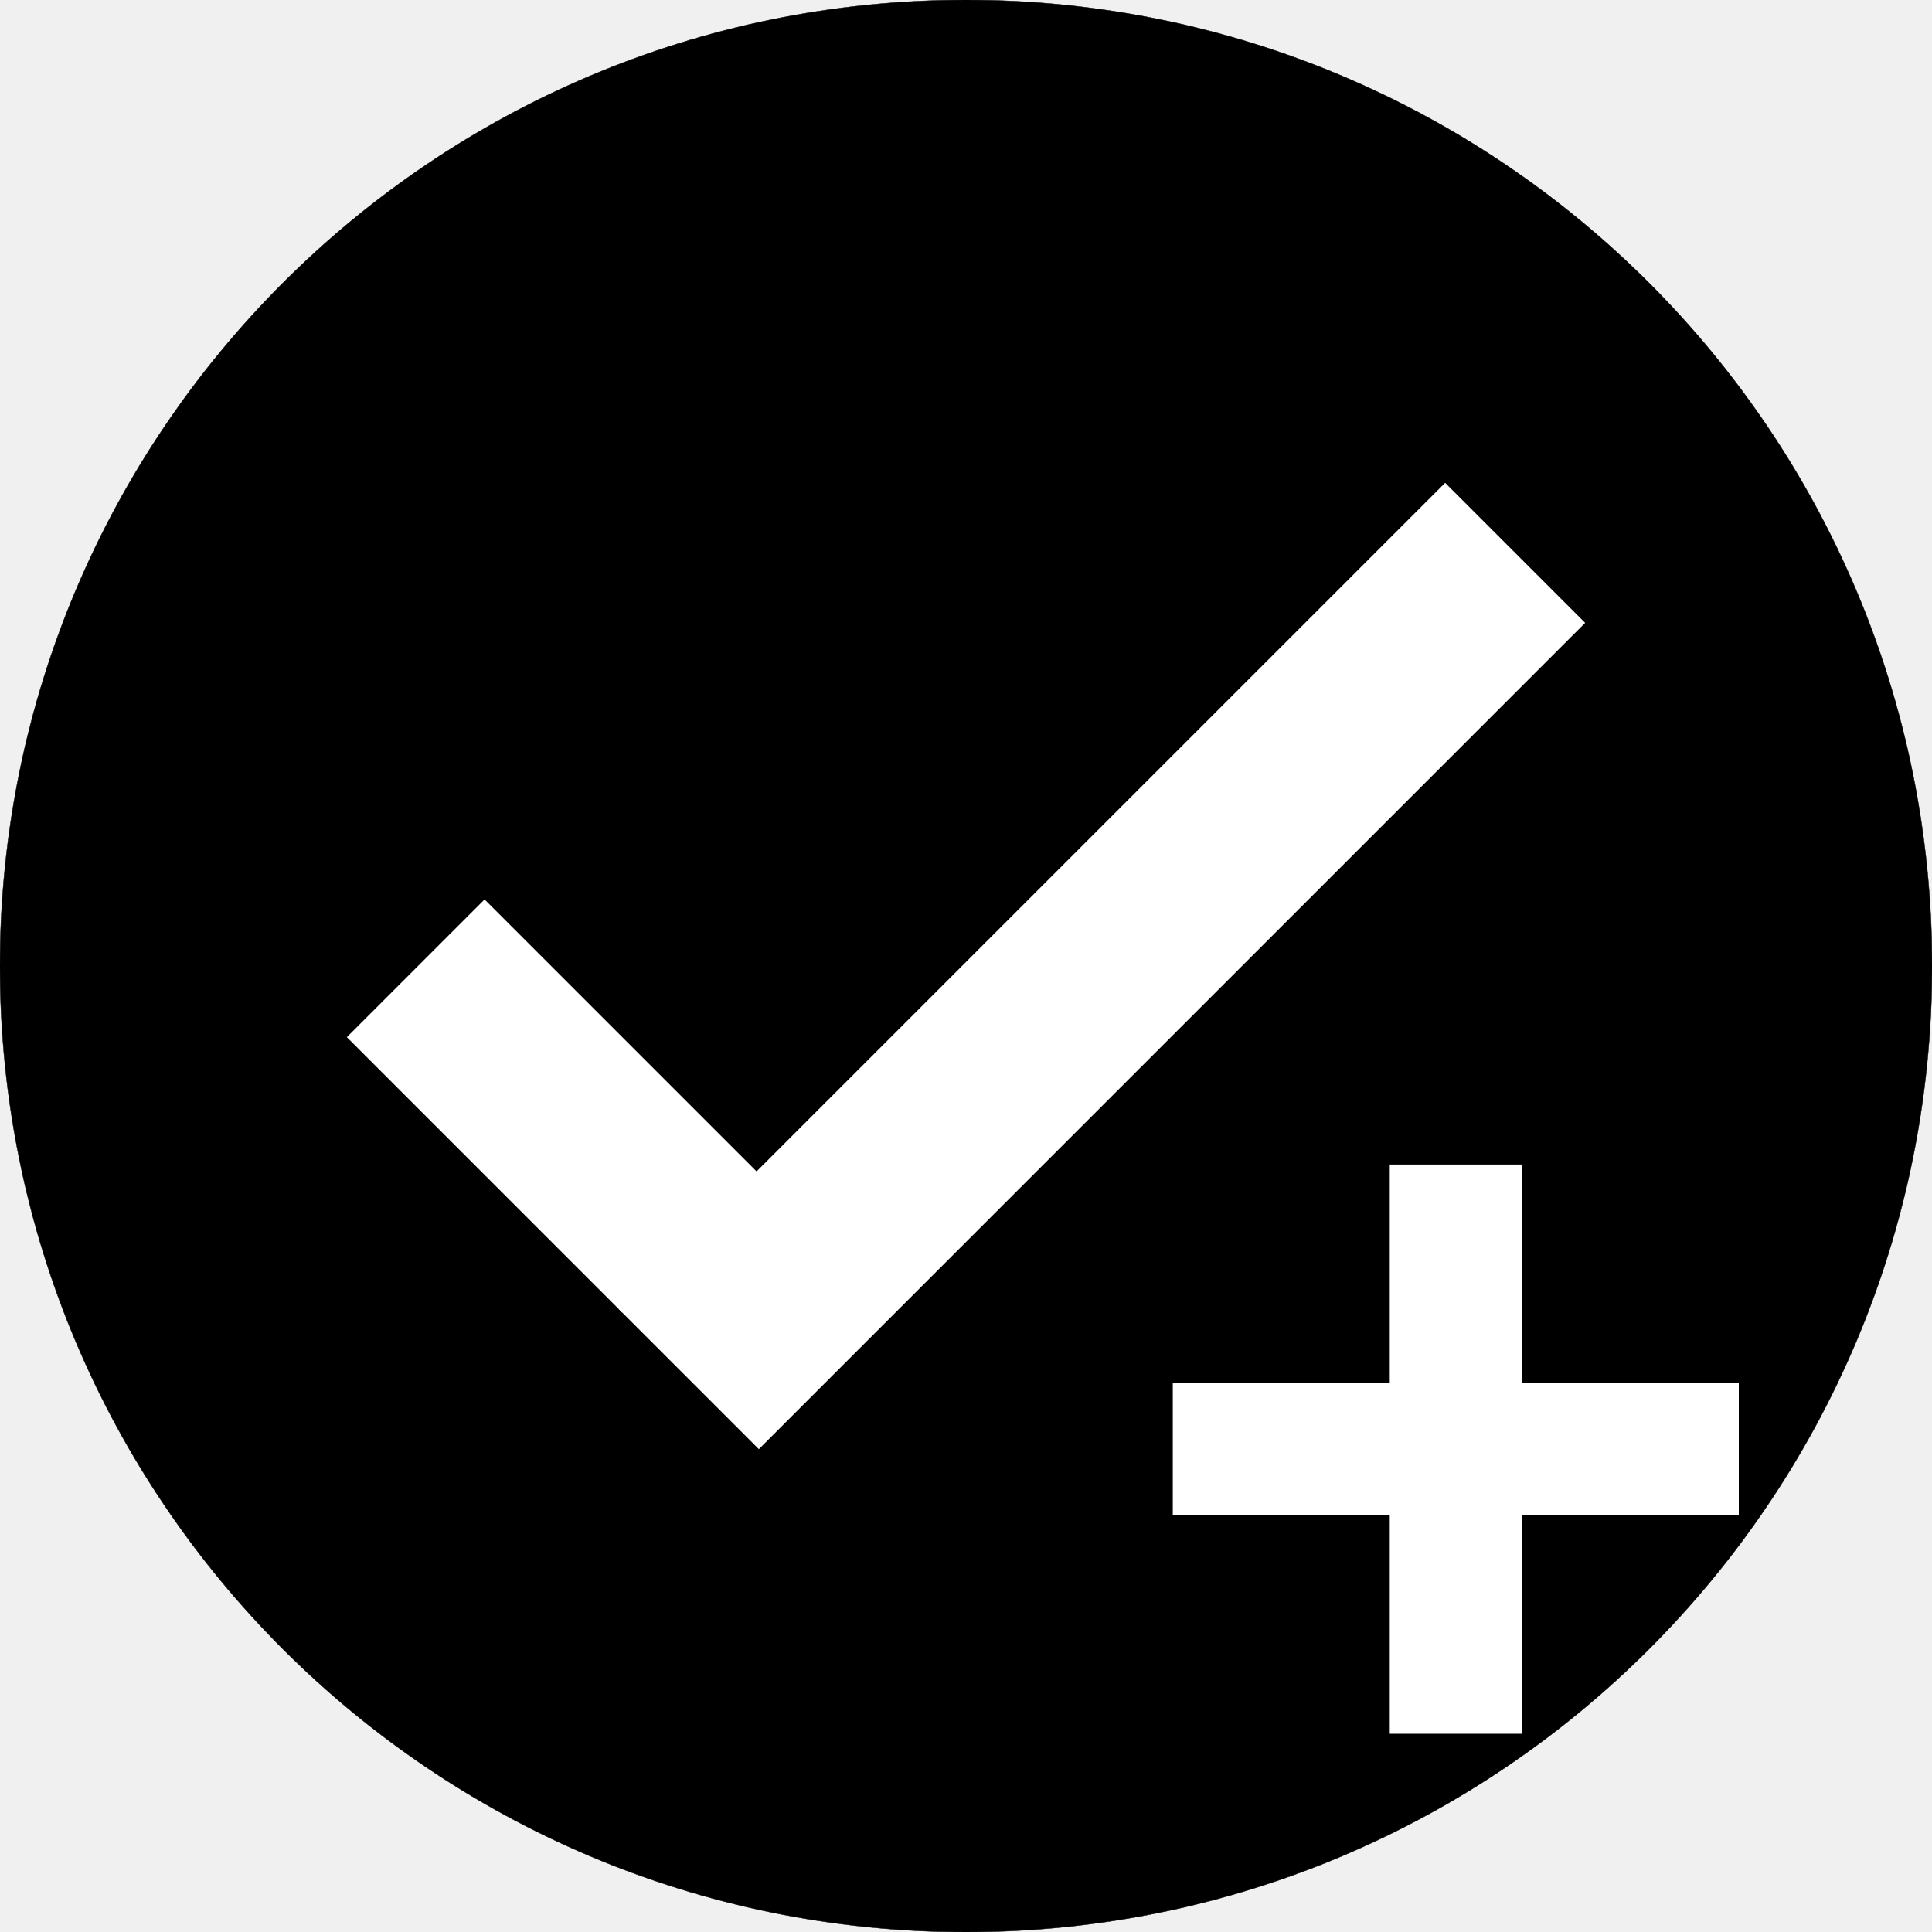
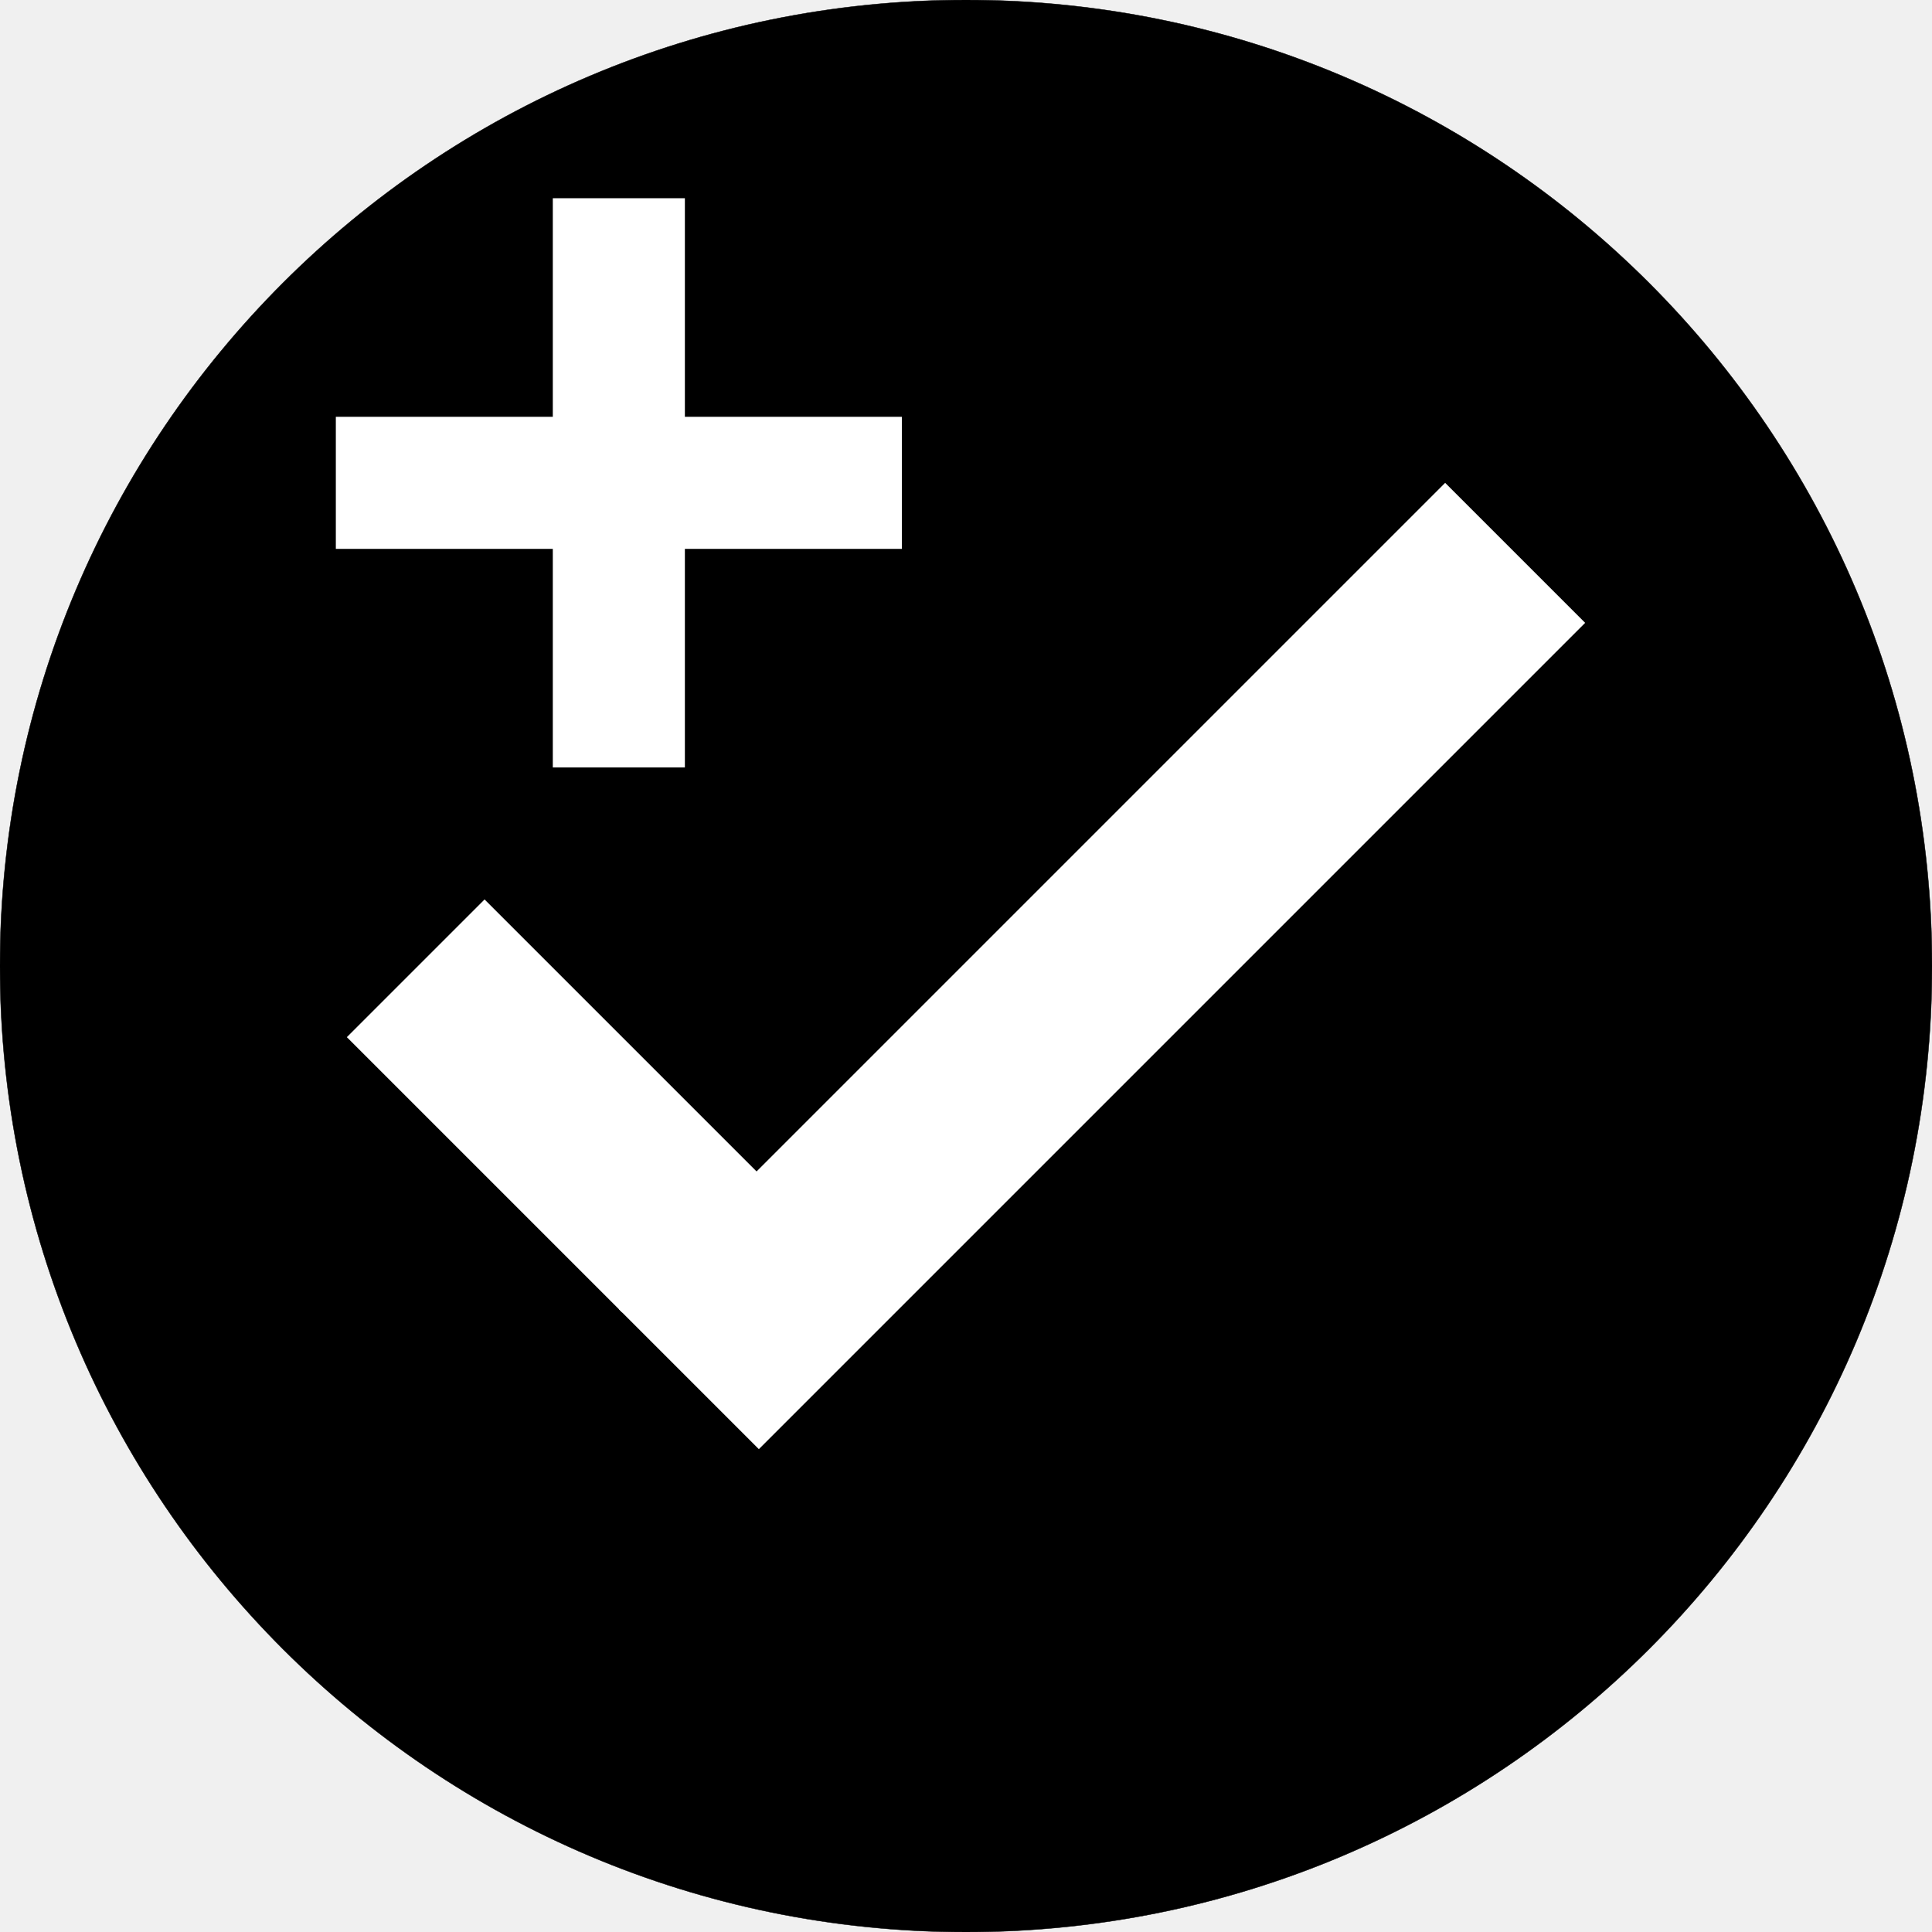
<svg xmlns="http://www.w3.org/2000/svg" width="512mm" height="512mm" viewBox="0 0 512 512" version="1.1" id="svg1">
  <defs id="defs1" />
  <g id="layer1">
    <circle style="fill:#000000;stroke:#000000;stroke-width:0.101" id="path1" cx="256" cy="256" r="256" />
    <g id="g2" transform="matrix(0.8469435,0,0,0.8469435,585.3239,64.05728)">
      <g id="g1" transform="translate(-2.254307,-37.73908)">
        <rect style="fill:#ffffff;stroke-width:0.171" id="rect1" width="365.65" height="61.952" x="247.378" y="25.353" transform="rotate(135)" />
        <rect style="fill:#ffffff;stroke-width:0.098" id="rect1-8" width="121.883" height="60.942" x="-207.664" y="552.087" transform="rotate(45)" />
        <g id="g3" transform="translate(513.6994,5.353362)">
-           <rect style="fill:#ffffff;stroke-width:0.174" id="rect3" width="177.107" height="41.325" x="-835.579" y="389.533" />
-           <rect style="fill:#ffffff;stroke-width:0.098" id="rect1-8-6" width="178.115" height="41.325" x="-499.253" y="-767.688" transform="rotate(-90)" />
+           <rect style="fill:#ffffff;stroke-width:0.174" id="rect3" width="177.107" height="41.325" x="-1097.464" y="87.173" />
+           <rect style="fill:#ffffff;stroke-width:0.098" id="rect1-8-6" width="178.115" height="41.325" x="-196.893" y="-1029.572" transform="rotate(-90)" />
        </g>
      </g>
    </g>
  </g>
</svg>
